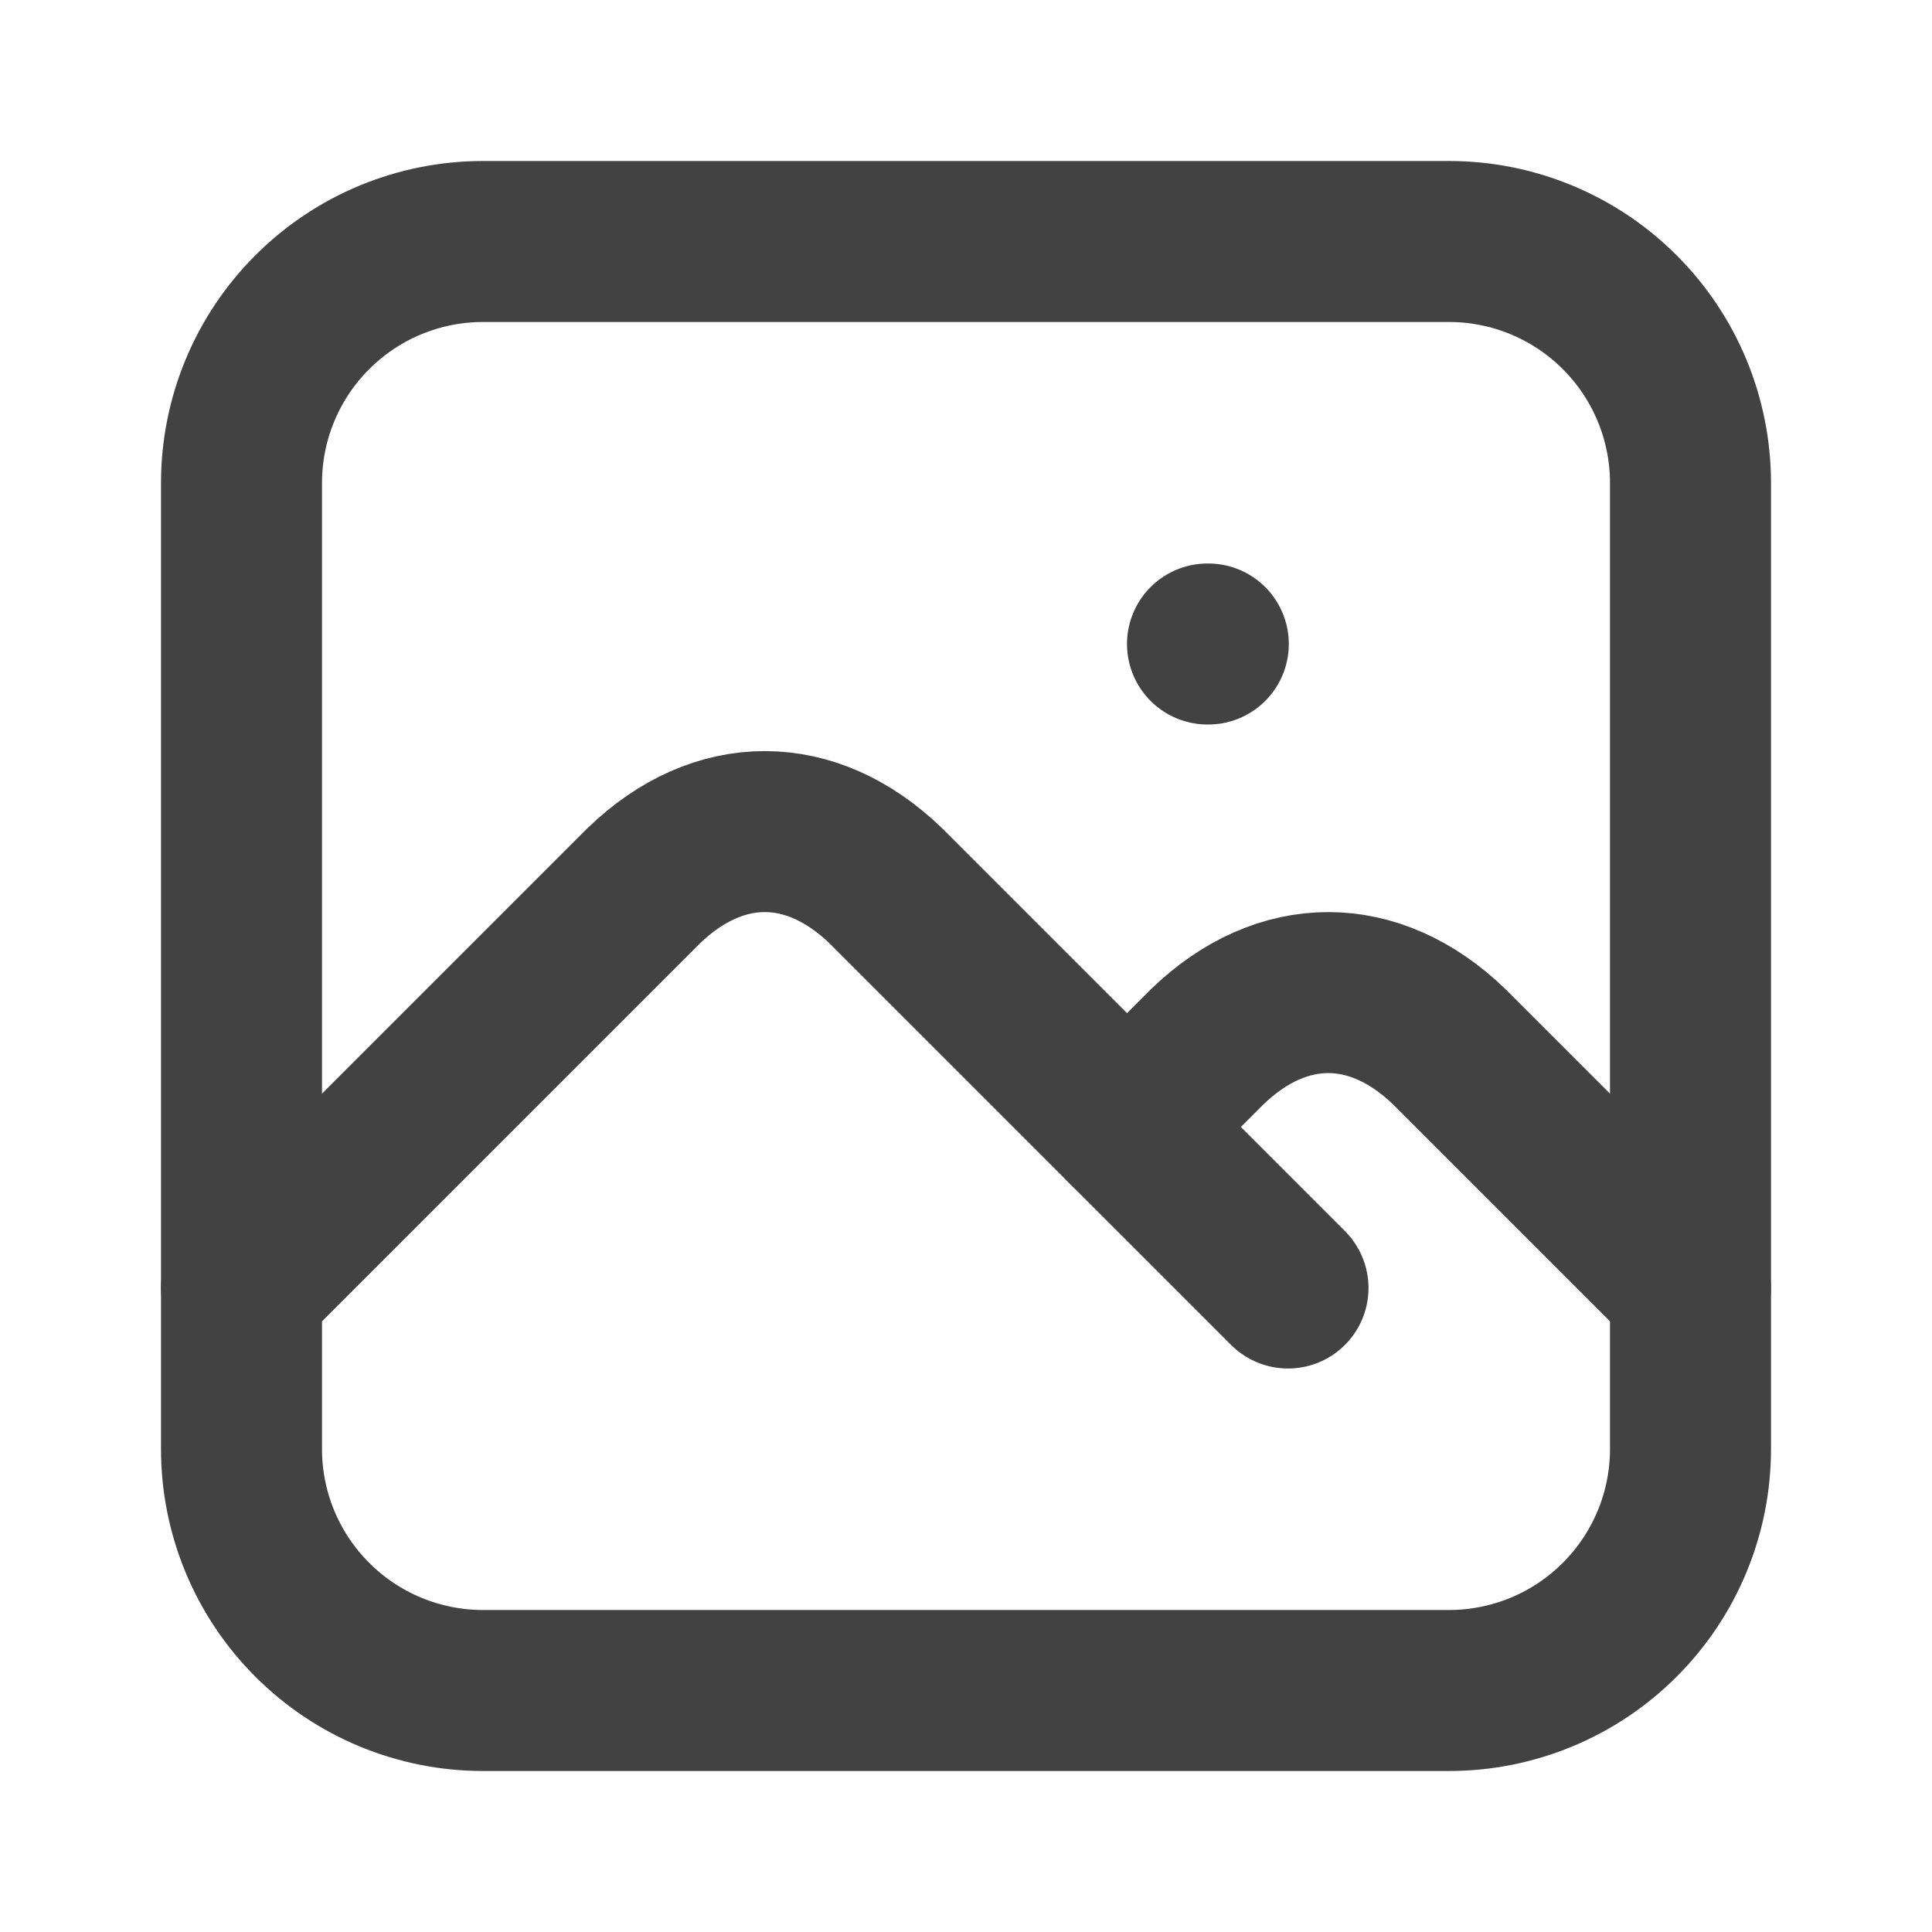
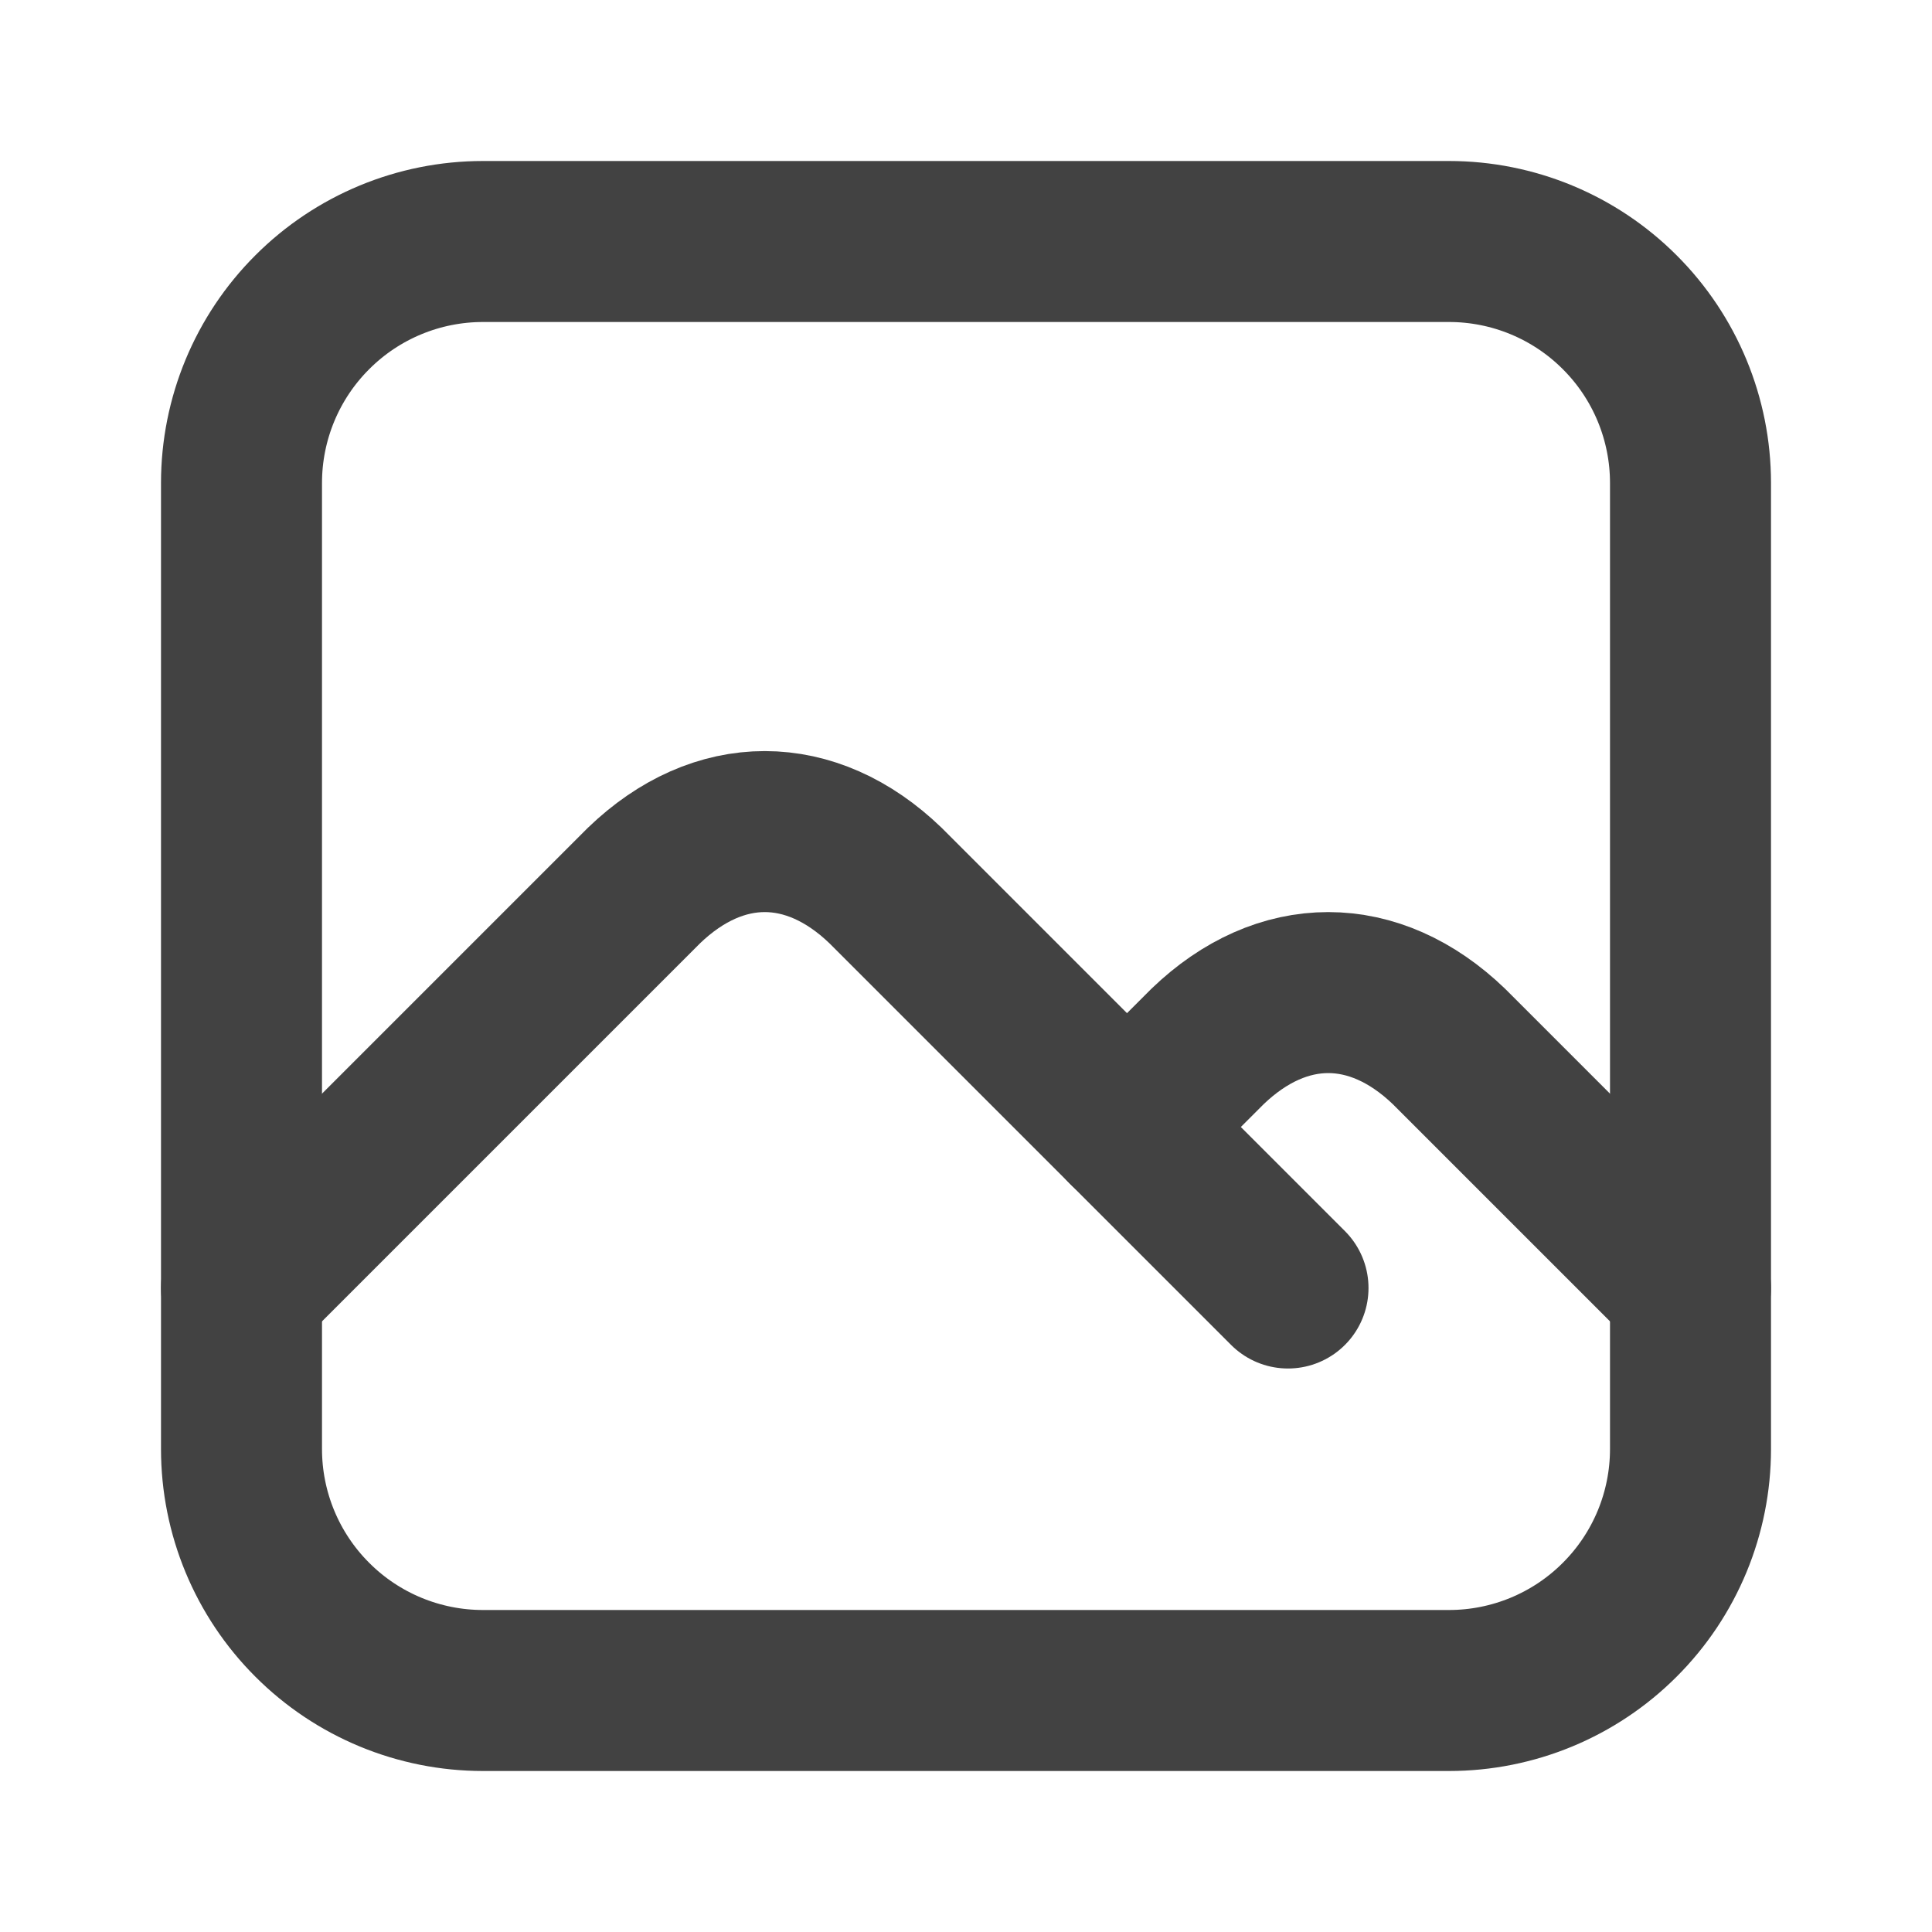
<svg xmlns="http://www.w3.org/2000/svg" width="24" height="24" viewBox="0 0 24 24" fill="none">
-   <path d="M15 8H15.01M3 6C3 5.204 3.316 4.441 3.879 3.879C4.441 3.316 5.204 3 6 3H18C18.796 3 19.559 3.316 20.121 3.879C20.684 4.441 21 5.204 21 6V18C21 18.796 20.684 19.559 20.121 20.121C19.559 20.684 18.796 21 18 21H6C5.204 21 4.441 20.684 3.879 20.121C3.316 19.559 3 18.796 3 18V6Z" stroke="#424242" stroke-width="2" stroke-linecap="round" stroke-linejoin="round" />
+   <path d="M3.879 3.879C3.316 4.441 3 5.204 3 6V18C3 18.796 3.316 19.559 3.879 20.121C4.441 20.684 5.204 21 6 21H18C18.796 21 19.559 20.684 20.121 20.121C20.684 19.559 21 18.796 21 18V6C21 5.204 20.684 4.441 20.121 3.879C19.559 3.316 18.796 3 18 3H6C5.204 3 4.441 3.316 3.879 3.879Z" stroke="#424242" stroke-width="2" stroke-linecap="round" stroke-linejoin="round" />
  <path d="M3 16L8 11C8.928 10.107 10.072 10.107 11 11L16 16" stroke="#424242" stroke-width="2" stroke-linecap="round" stroke-linejoin="round" />
  <path d="M14 14L15 13C15.928 12.107 17.072 12.107 18 13L21 16" stroke="#424242" stroke-width="2" stroke-linecap="round" stroke-linejoin="round" />
</svg>
